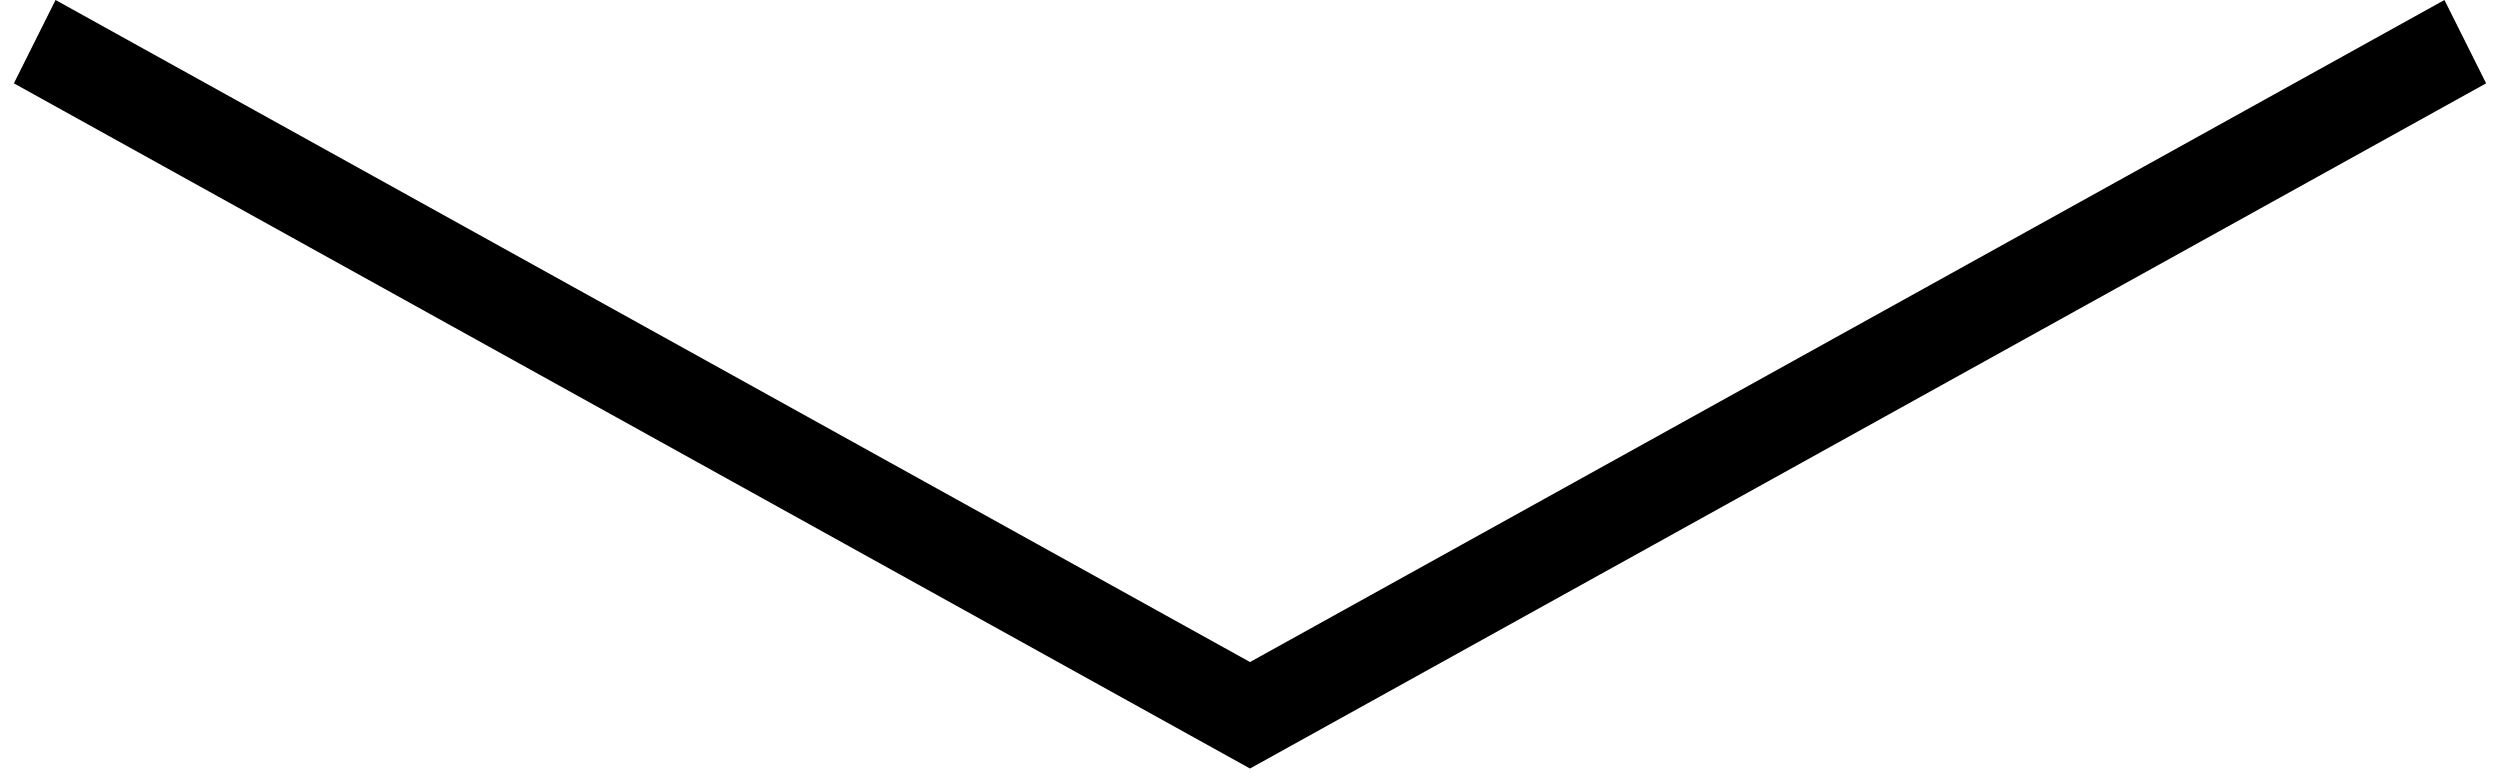
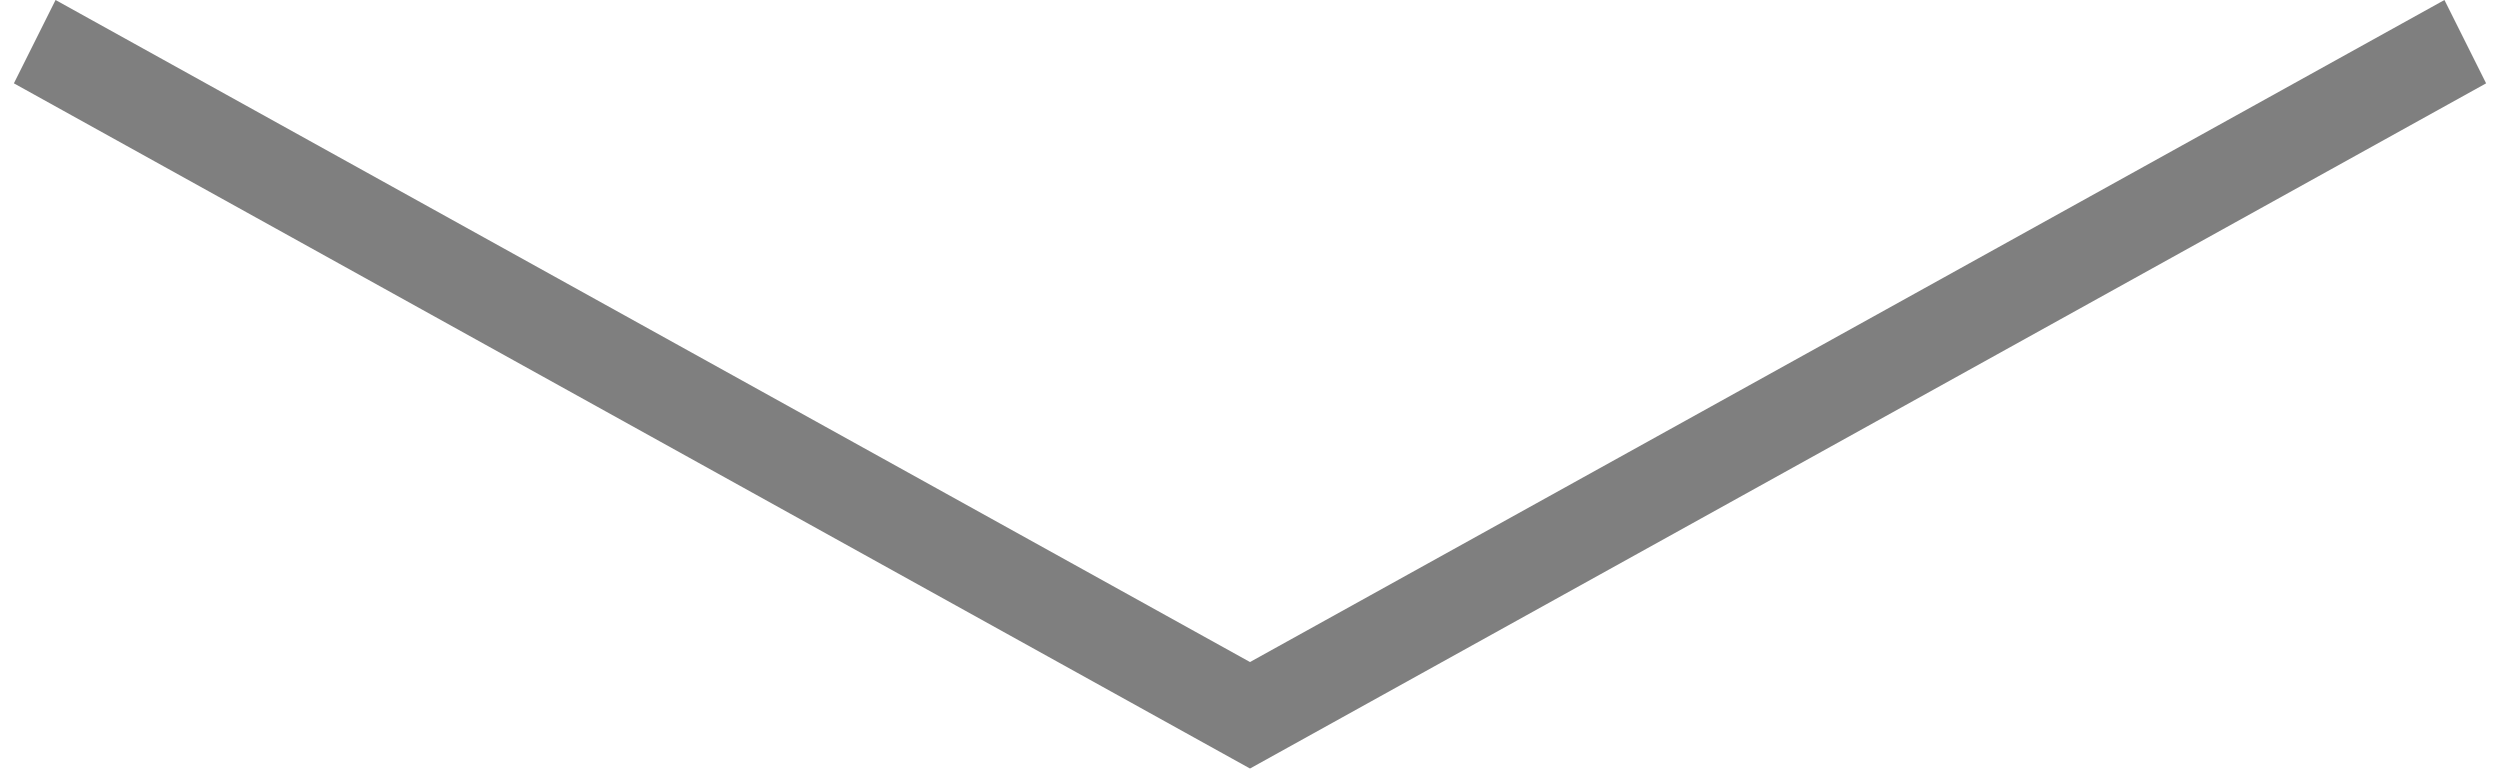
<svg xmlns="http://www.w3.org/2000/svg" version="1.1" id="Layer_1" x="0px" y="0px" viewBox="0 0 54 16.8" style="enable-background:new 0 0 54 16.8;" xml:space="preserve">
-   <polygon points="27,16.6 0.3,1.8 1.2,0 27,14.3 52.8,0 53.7,1.8 " />
+   <style type="text/css">
+ 	.st0{opacity:0.5;}
+ </style>
+   <polygon class="st0" points="27,16.6 0.3,1.8 1.2,0 27,14.3 52.8,0 53.7,1.8 " />
</svg>
